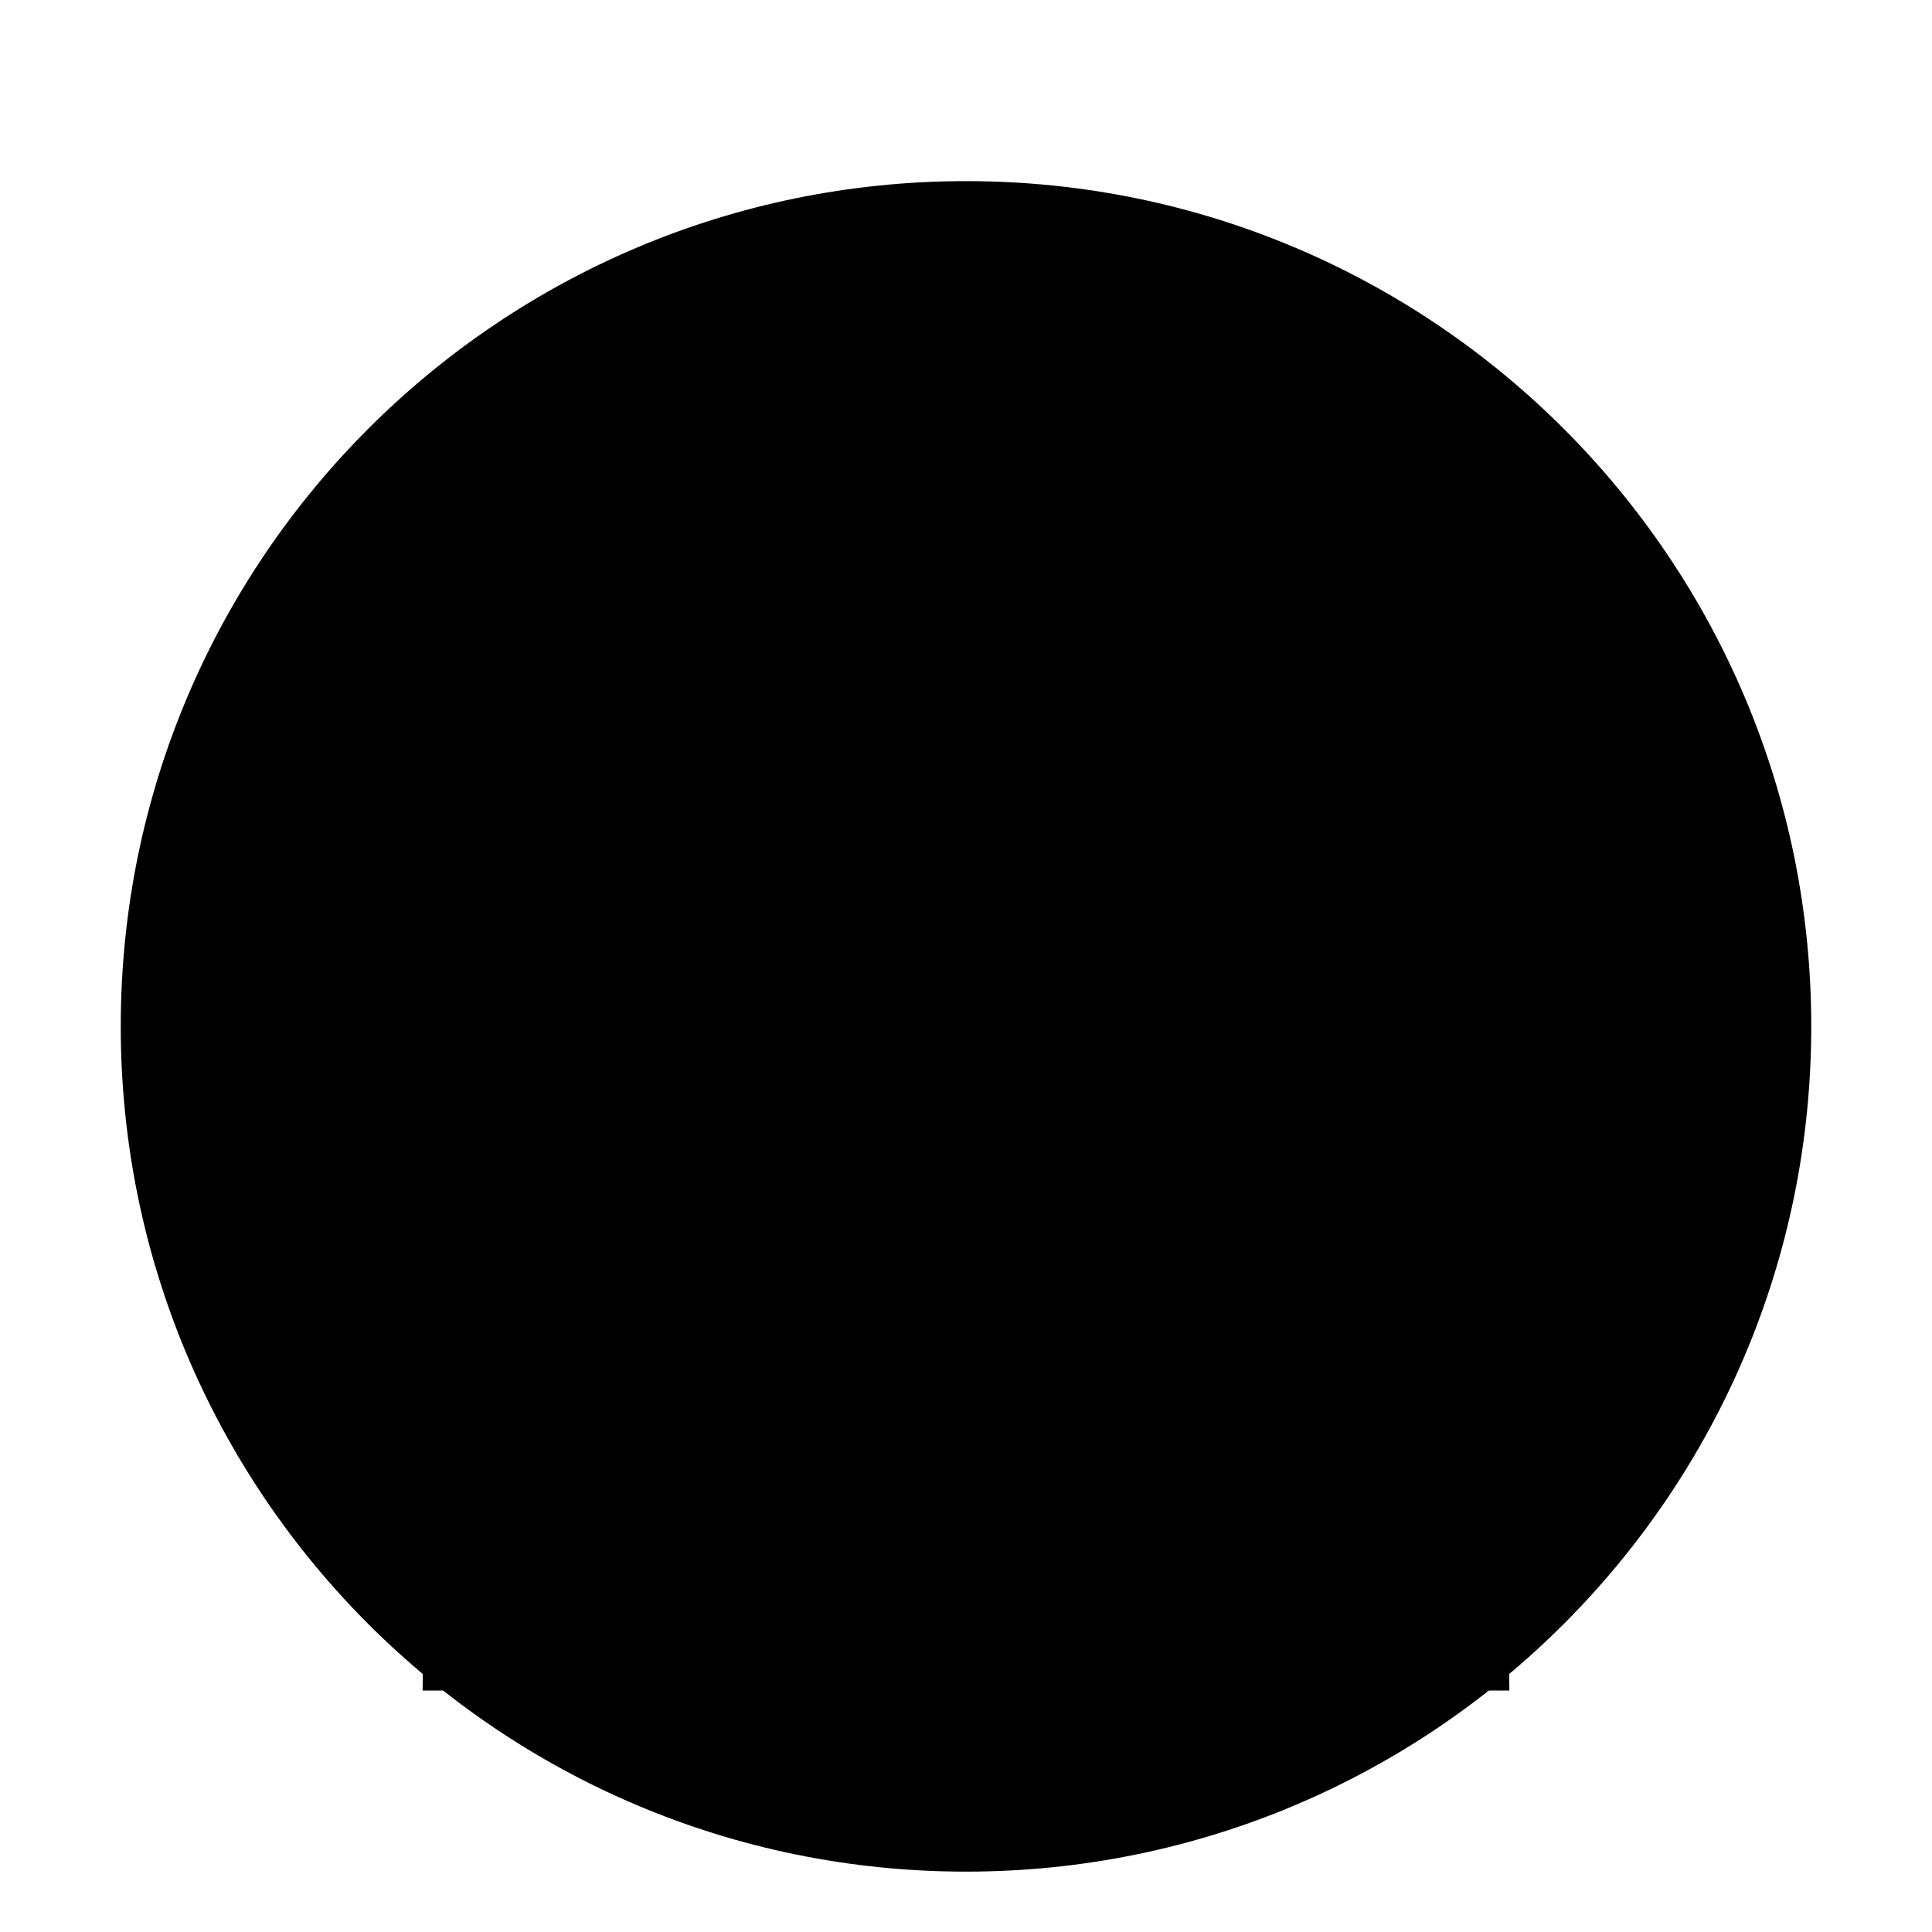
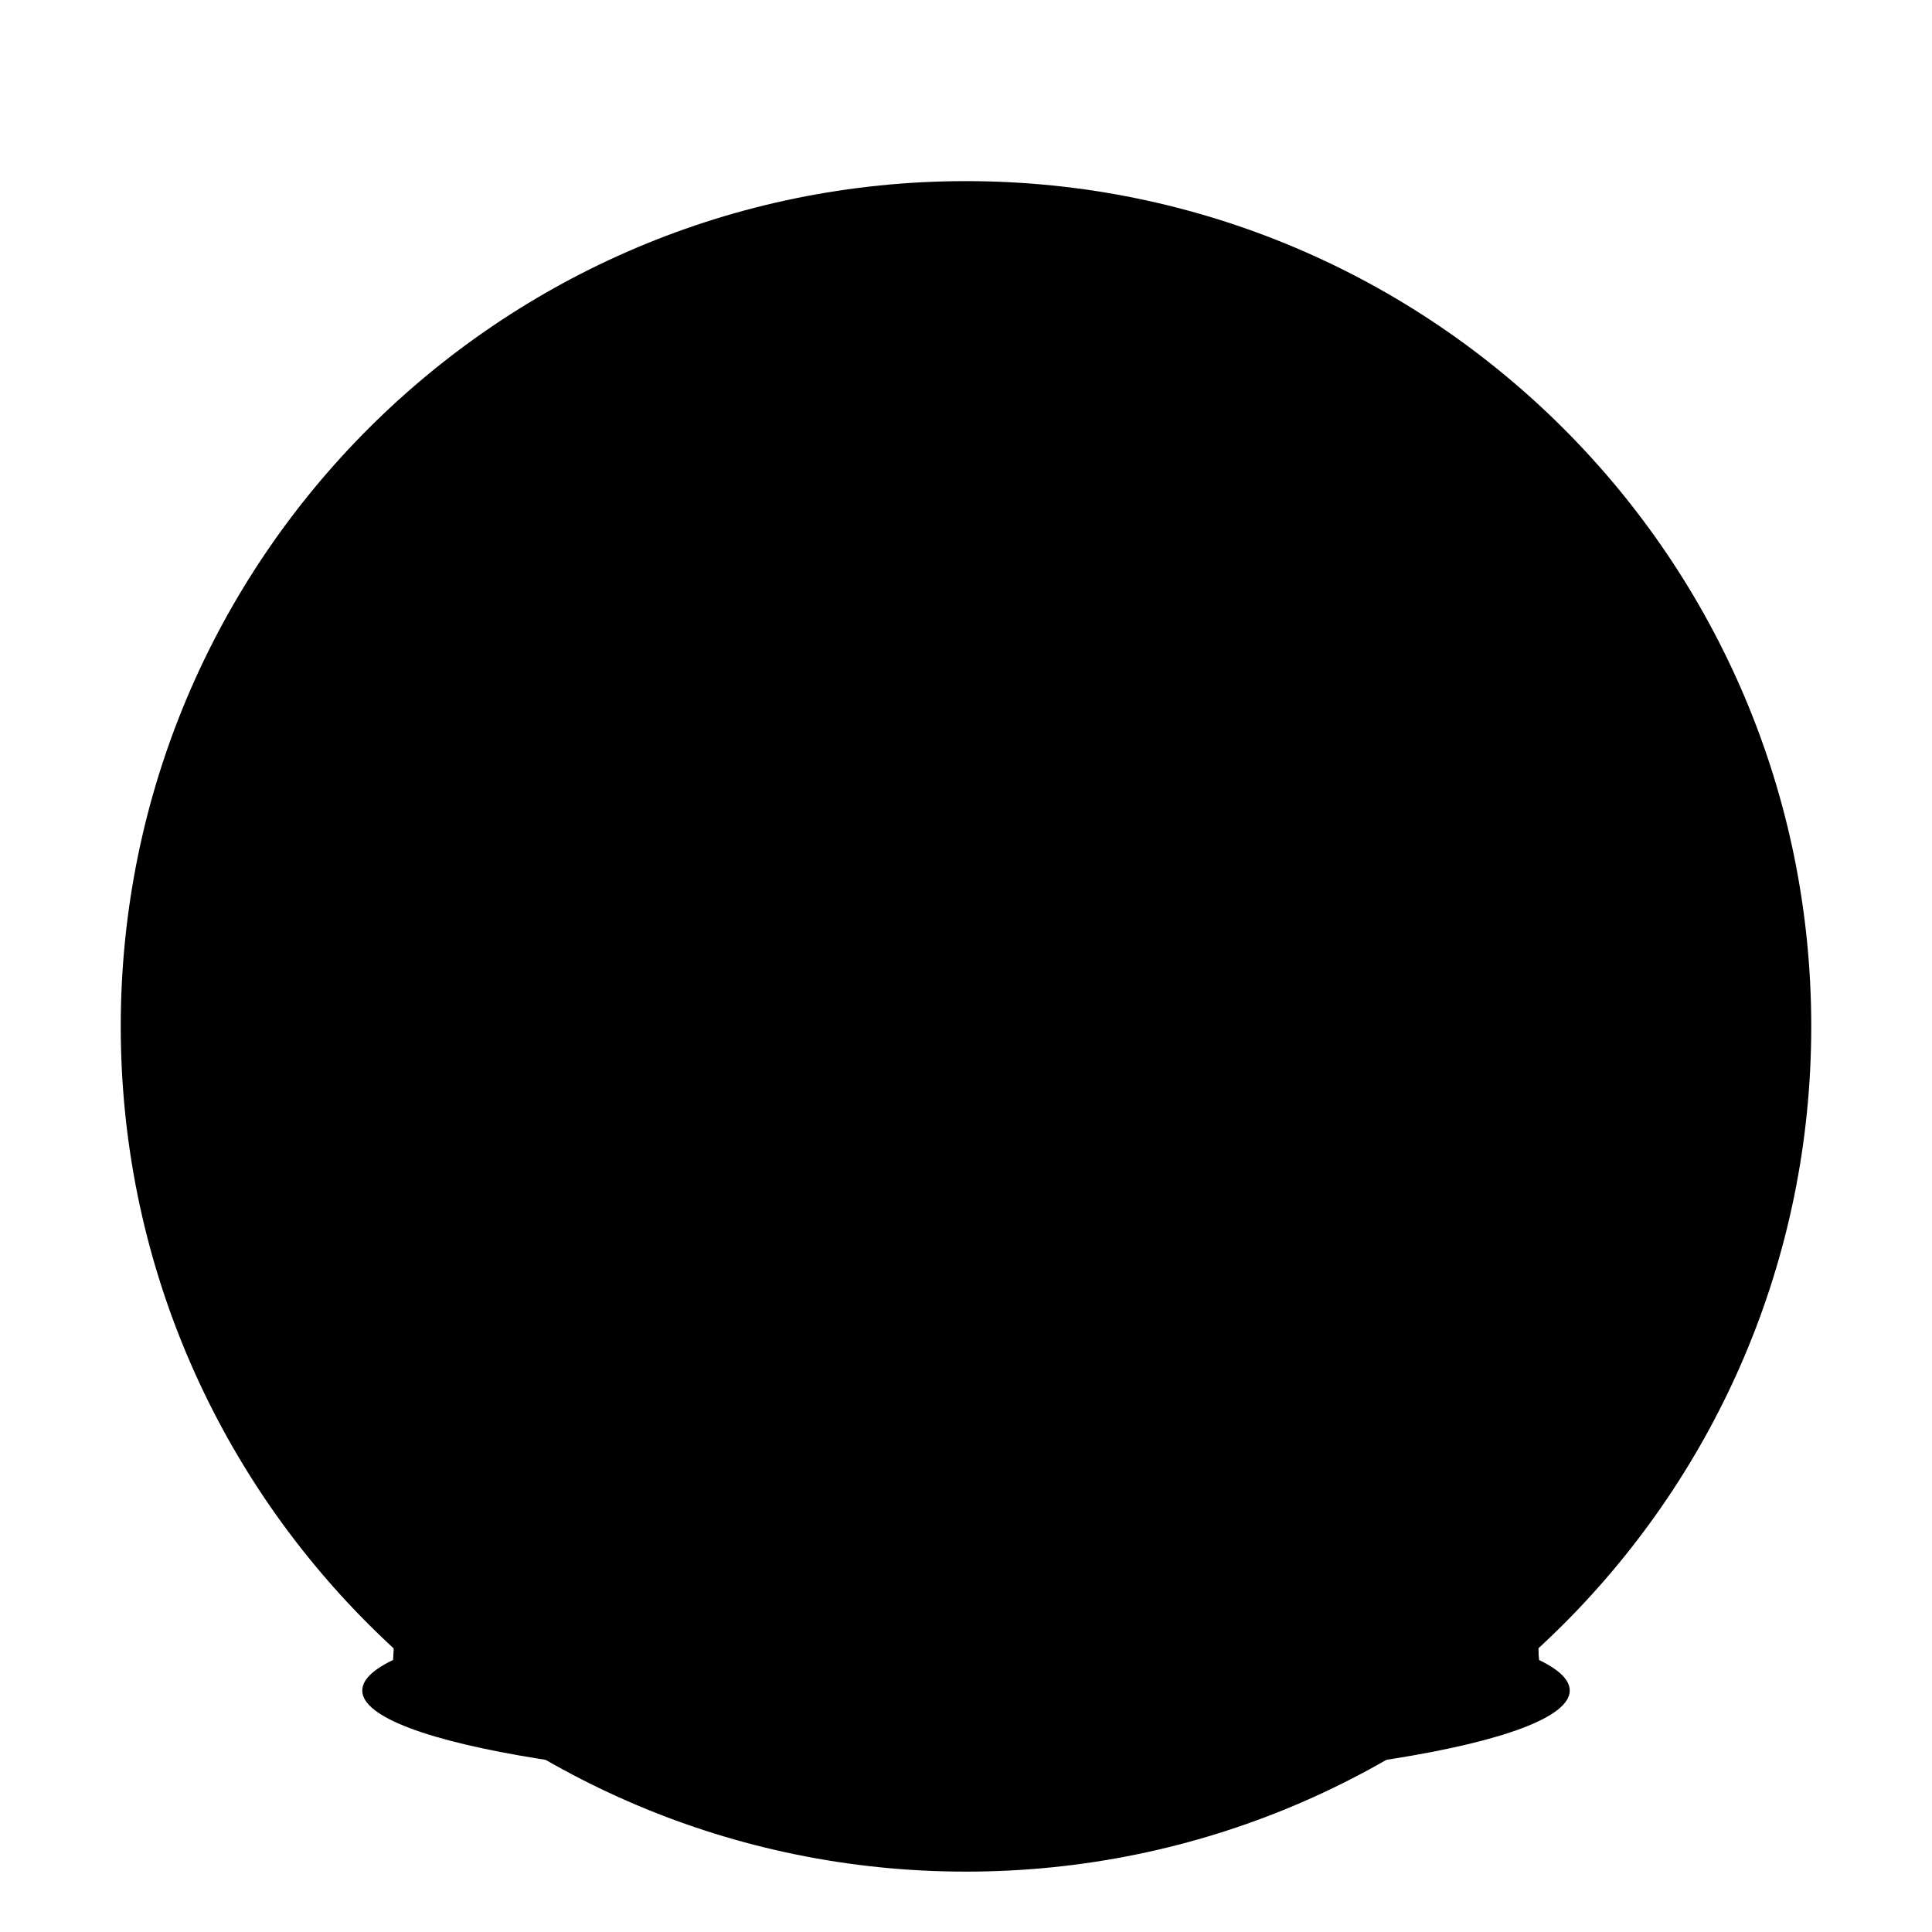
<svg xmlns="http://www.w3.org/2000/svg" viewBox="0 0 64 64" aria-hidden="true" focusable="false">
  <circle class="il-bg" cx="32" cy="34" r="28" />
-   <circle class="il-skin il-stroke" cx="32" cy="24" r="10" />
-   <path class="il-cloth il-stroke" d="M14 56c0-12 8-20 18-20s18 8 18 20z" />
+   <ellipse class="il-ground" cx="32" cy="56" rx="20" ry="3.2" />
+   <circle class="il-skin il-stroke" cx="32" cy="23" r="10.5" />
+   <path class="il-ink" d="M21.6 20.6a10.5 10.5 0 0 1 20.8 0c-3-3.4-6.4-4.8-10.4-4.8s-7.4 1.4-10.4 4.8z" />
+   <path class="il-cloth il-stroke" d="M13 56c0-11.4 8.2-19 19-19s19 7.6 19 19z" />
+   <path class="il-shade" d="M32 37c10.8 0 19 7.6 19 19H32z" />
+   <path class="il-detail" d="M26.5 39l5.5 5.5 5.5-5.5" />
</svg>
